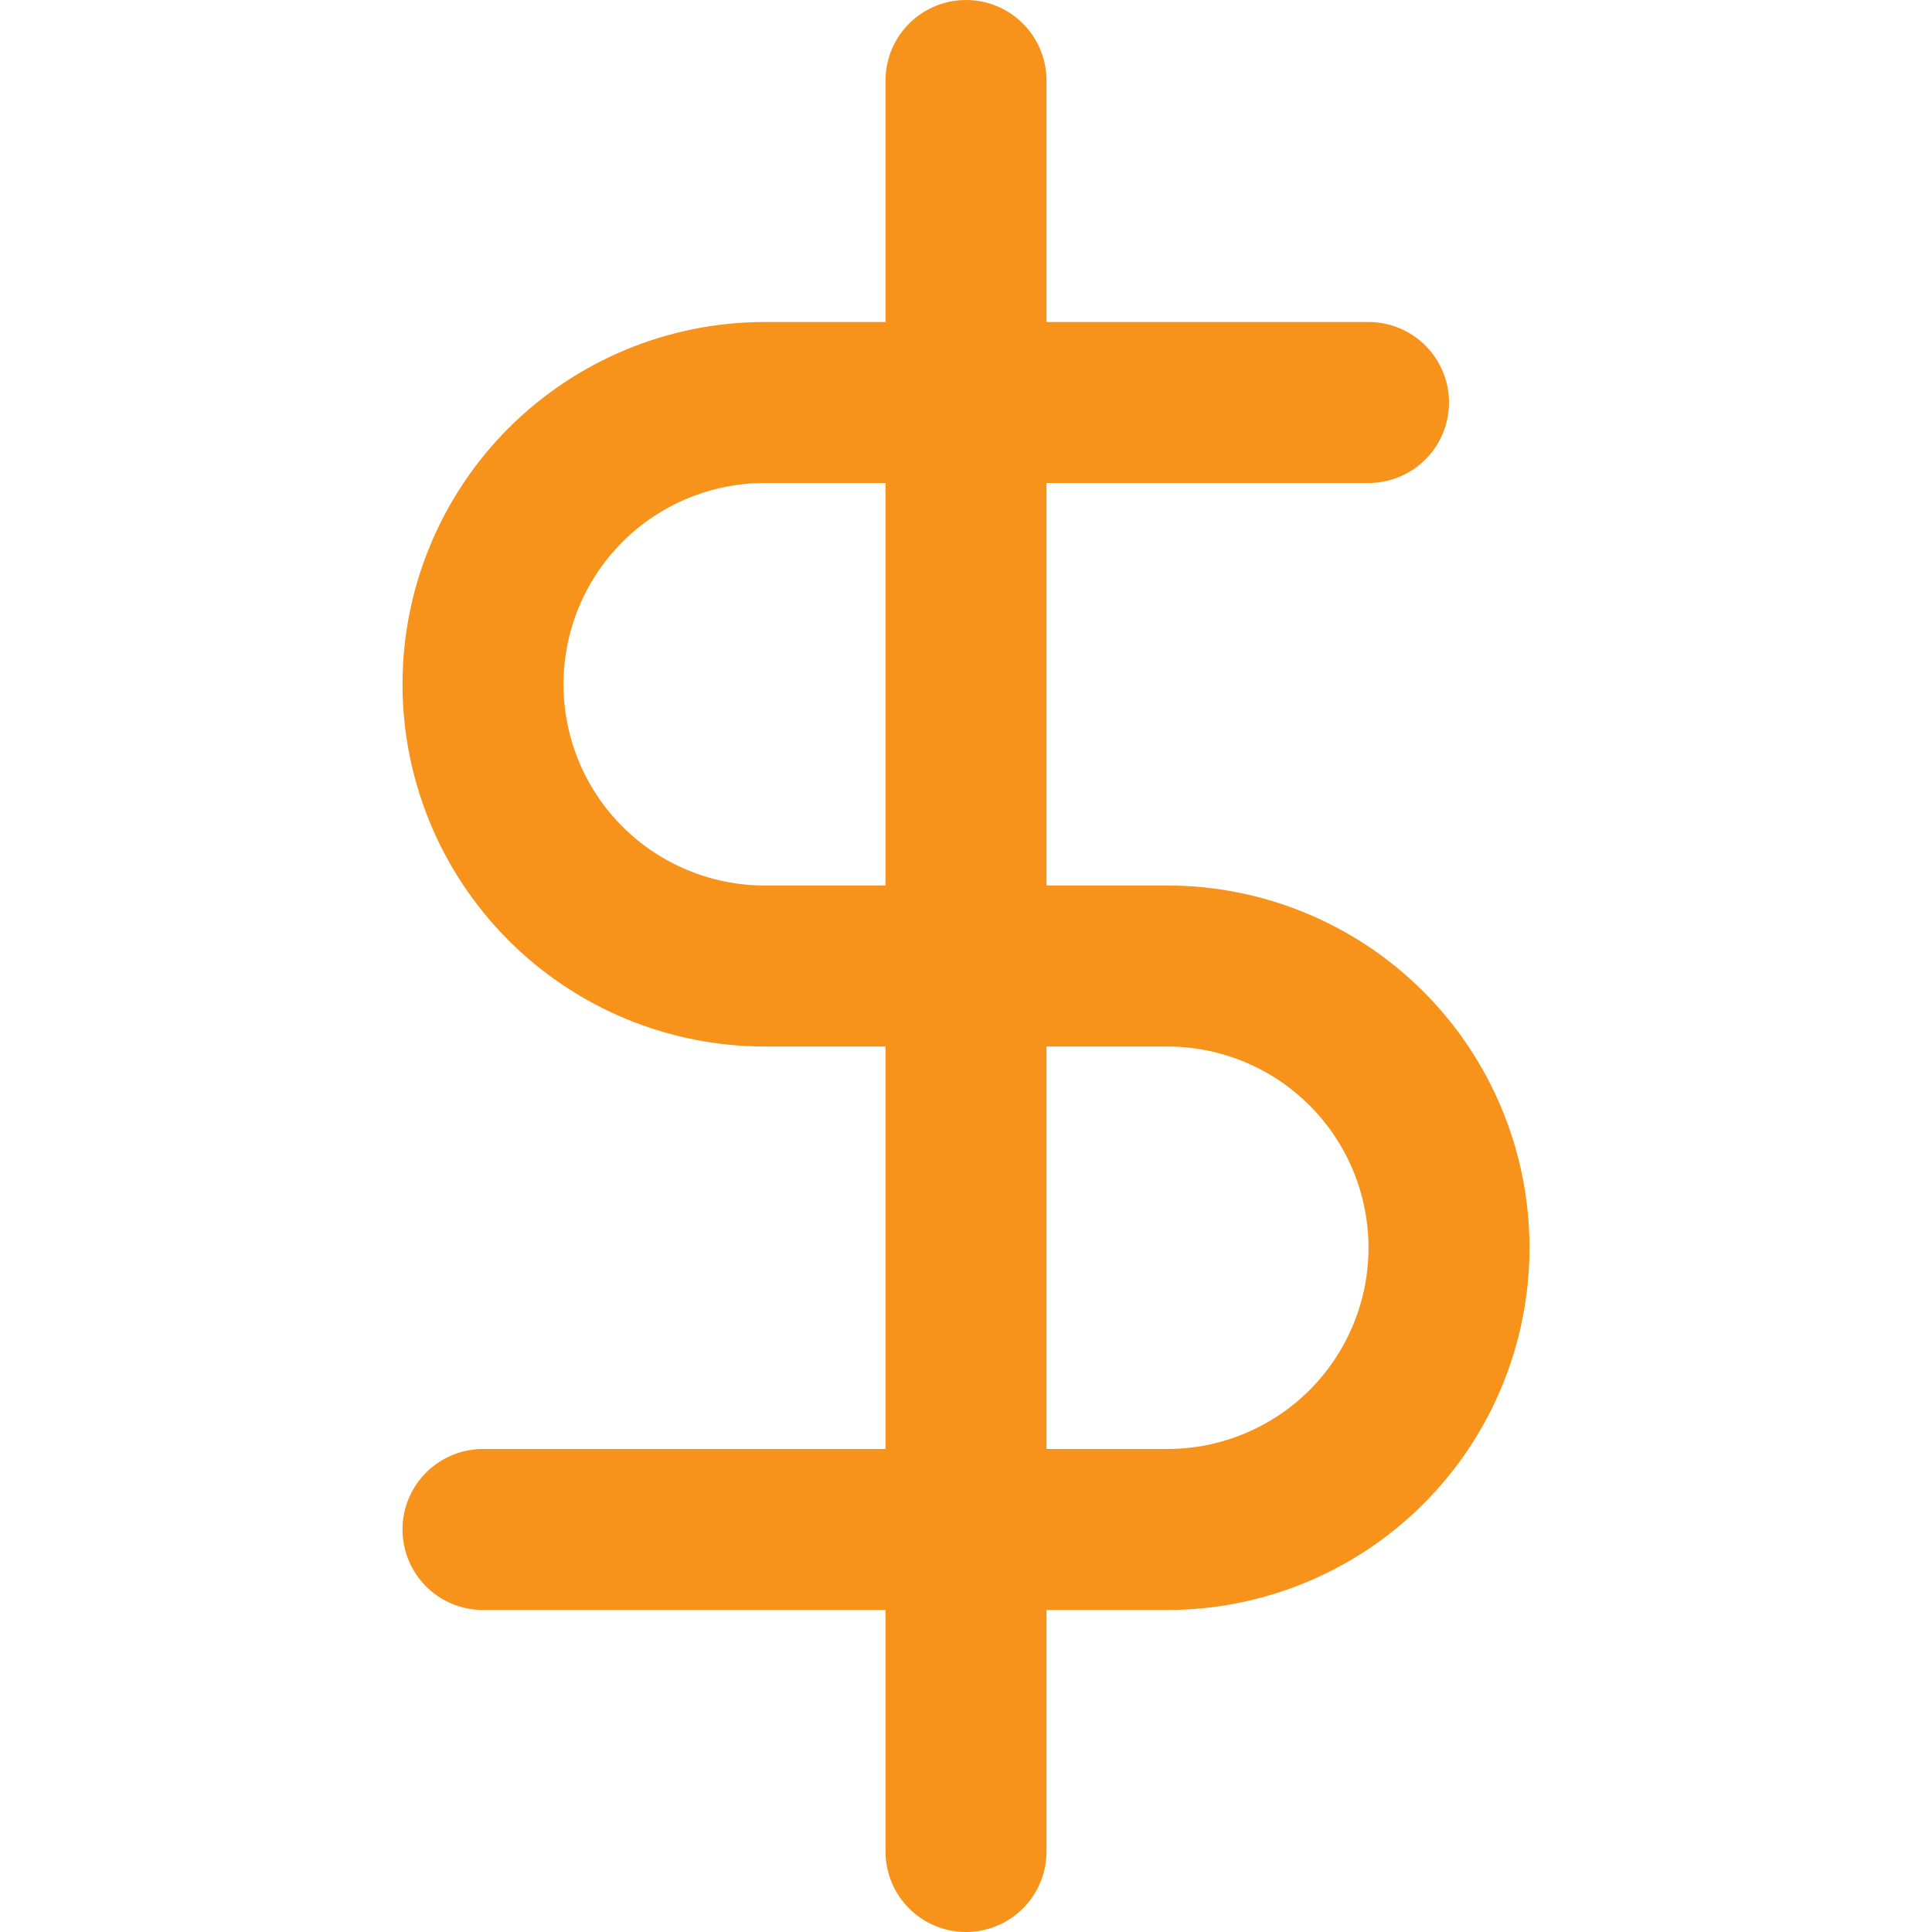
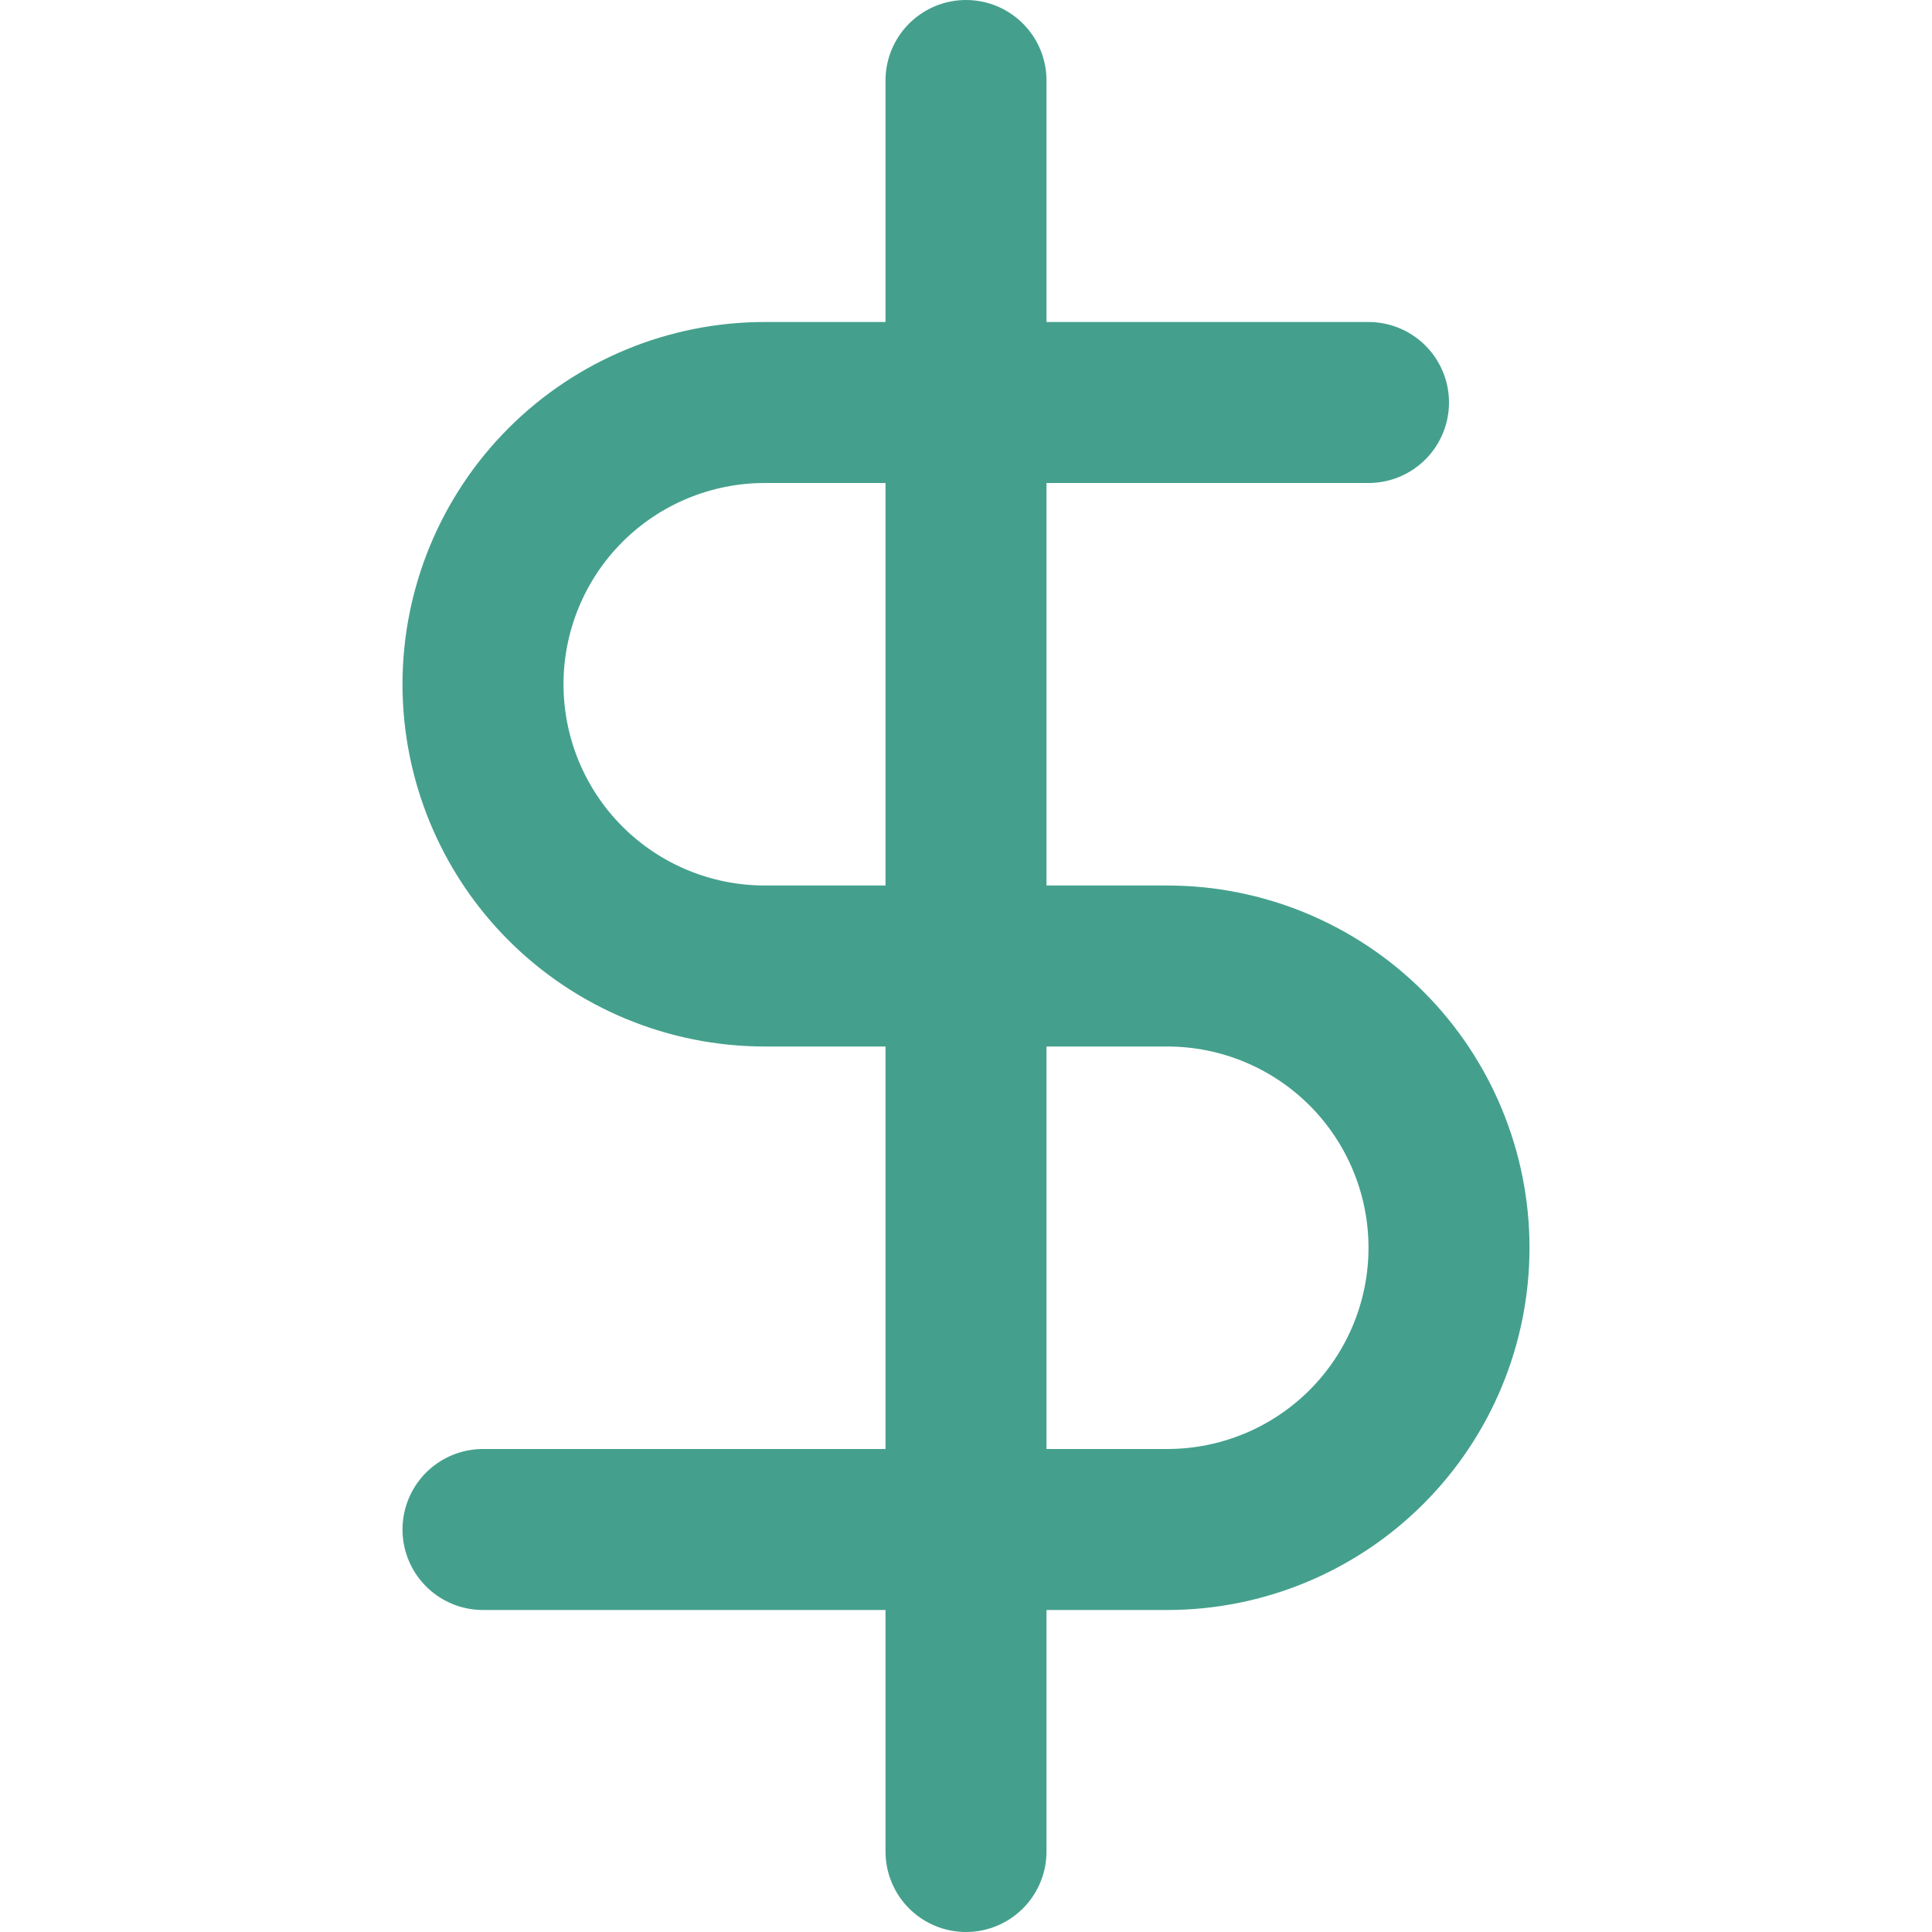
- <svg xmlns="http://www.w3.org/2000/svg" width="24" height="24" viewBox="0 0 24 24" fill="none">
-   <path d="M12 1V23" stroke="#F7931A" stroke-width="2" stroke-linecap="round" stroke-linejoin="round" />
-   <path d="M17 5H9.5C8.572 5 7.681 5.369 7.025 6.025C6.369 6.681 6 7.572 6 8.5C6 9.428 6.369 10.319 7.025 10.975C7.681 11.631 8.572 12 9.5 12H14.5C15.428 12 16.319 12.369 16.975 13.025C17.631 13.681 18 14.572 18 15.5C18 16.428 17.631 17.319 16.975 17.975C16.319 18.631 15.428 19 14.5 19H6" stroke="#F7931A" stroke-width="2" stroke-linecap="round" stroke-linejoin="round" />
+ <svg xmlns="http://www.w3.org/2000/svg" width="24" height="24" fill="none">
+   <rect id="backgroundrect" width="100%" height="100%" x="0" y="0" fill="none" stroke="none" />
+   <g class="currentLayer" style="">
+     <path d="M12 1V23" stroke="#44a08d" stroke-width="2" stroke-linecap="round" stroke-linejoin="round" id="svg_1" class="" stroke-opacity="1" />
+     <path d="M17 5H9.5C8.572 5 7.681 5.369 7.025 6.025C6.369 6.681 6 7.572 6 8.5C6 9.428 6.369 10.319 7.025 10.975C7.681 11.631 8.572 12 9.5 12H14.5C15.428 12 16.319 12.369 16.975 13.025C17.631 13.681 18 14.572 18 15.5C18 16.428 17.631 17.319 16.975 17.975C16.319 18.631 15.428 19 14.5 19H6" stroke="#44a08d" stroke-width="2" stroke-linecap="round" stroke-linejoin="round" id="svg_2" class="" stroke-opacity="1" />
+   </g>
</svg>
